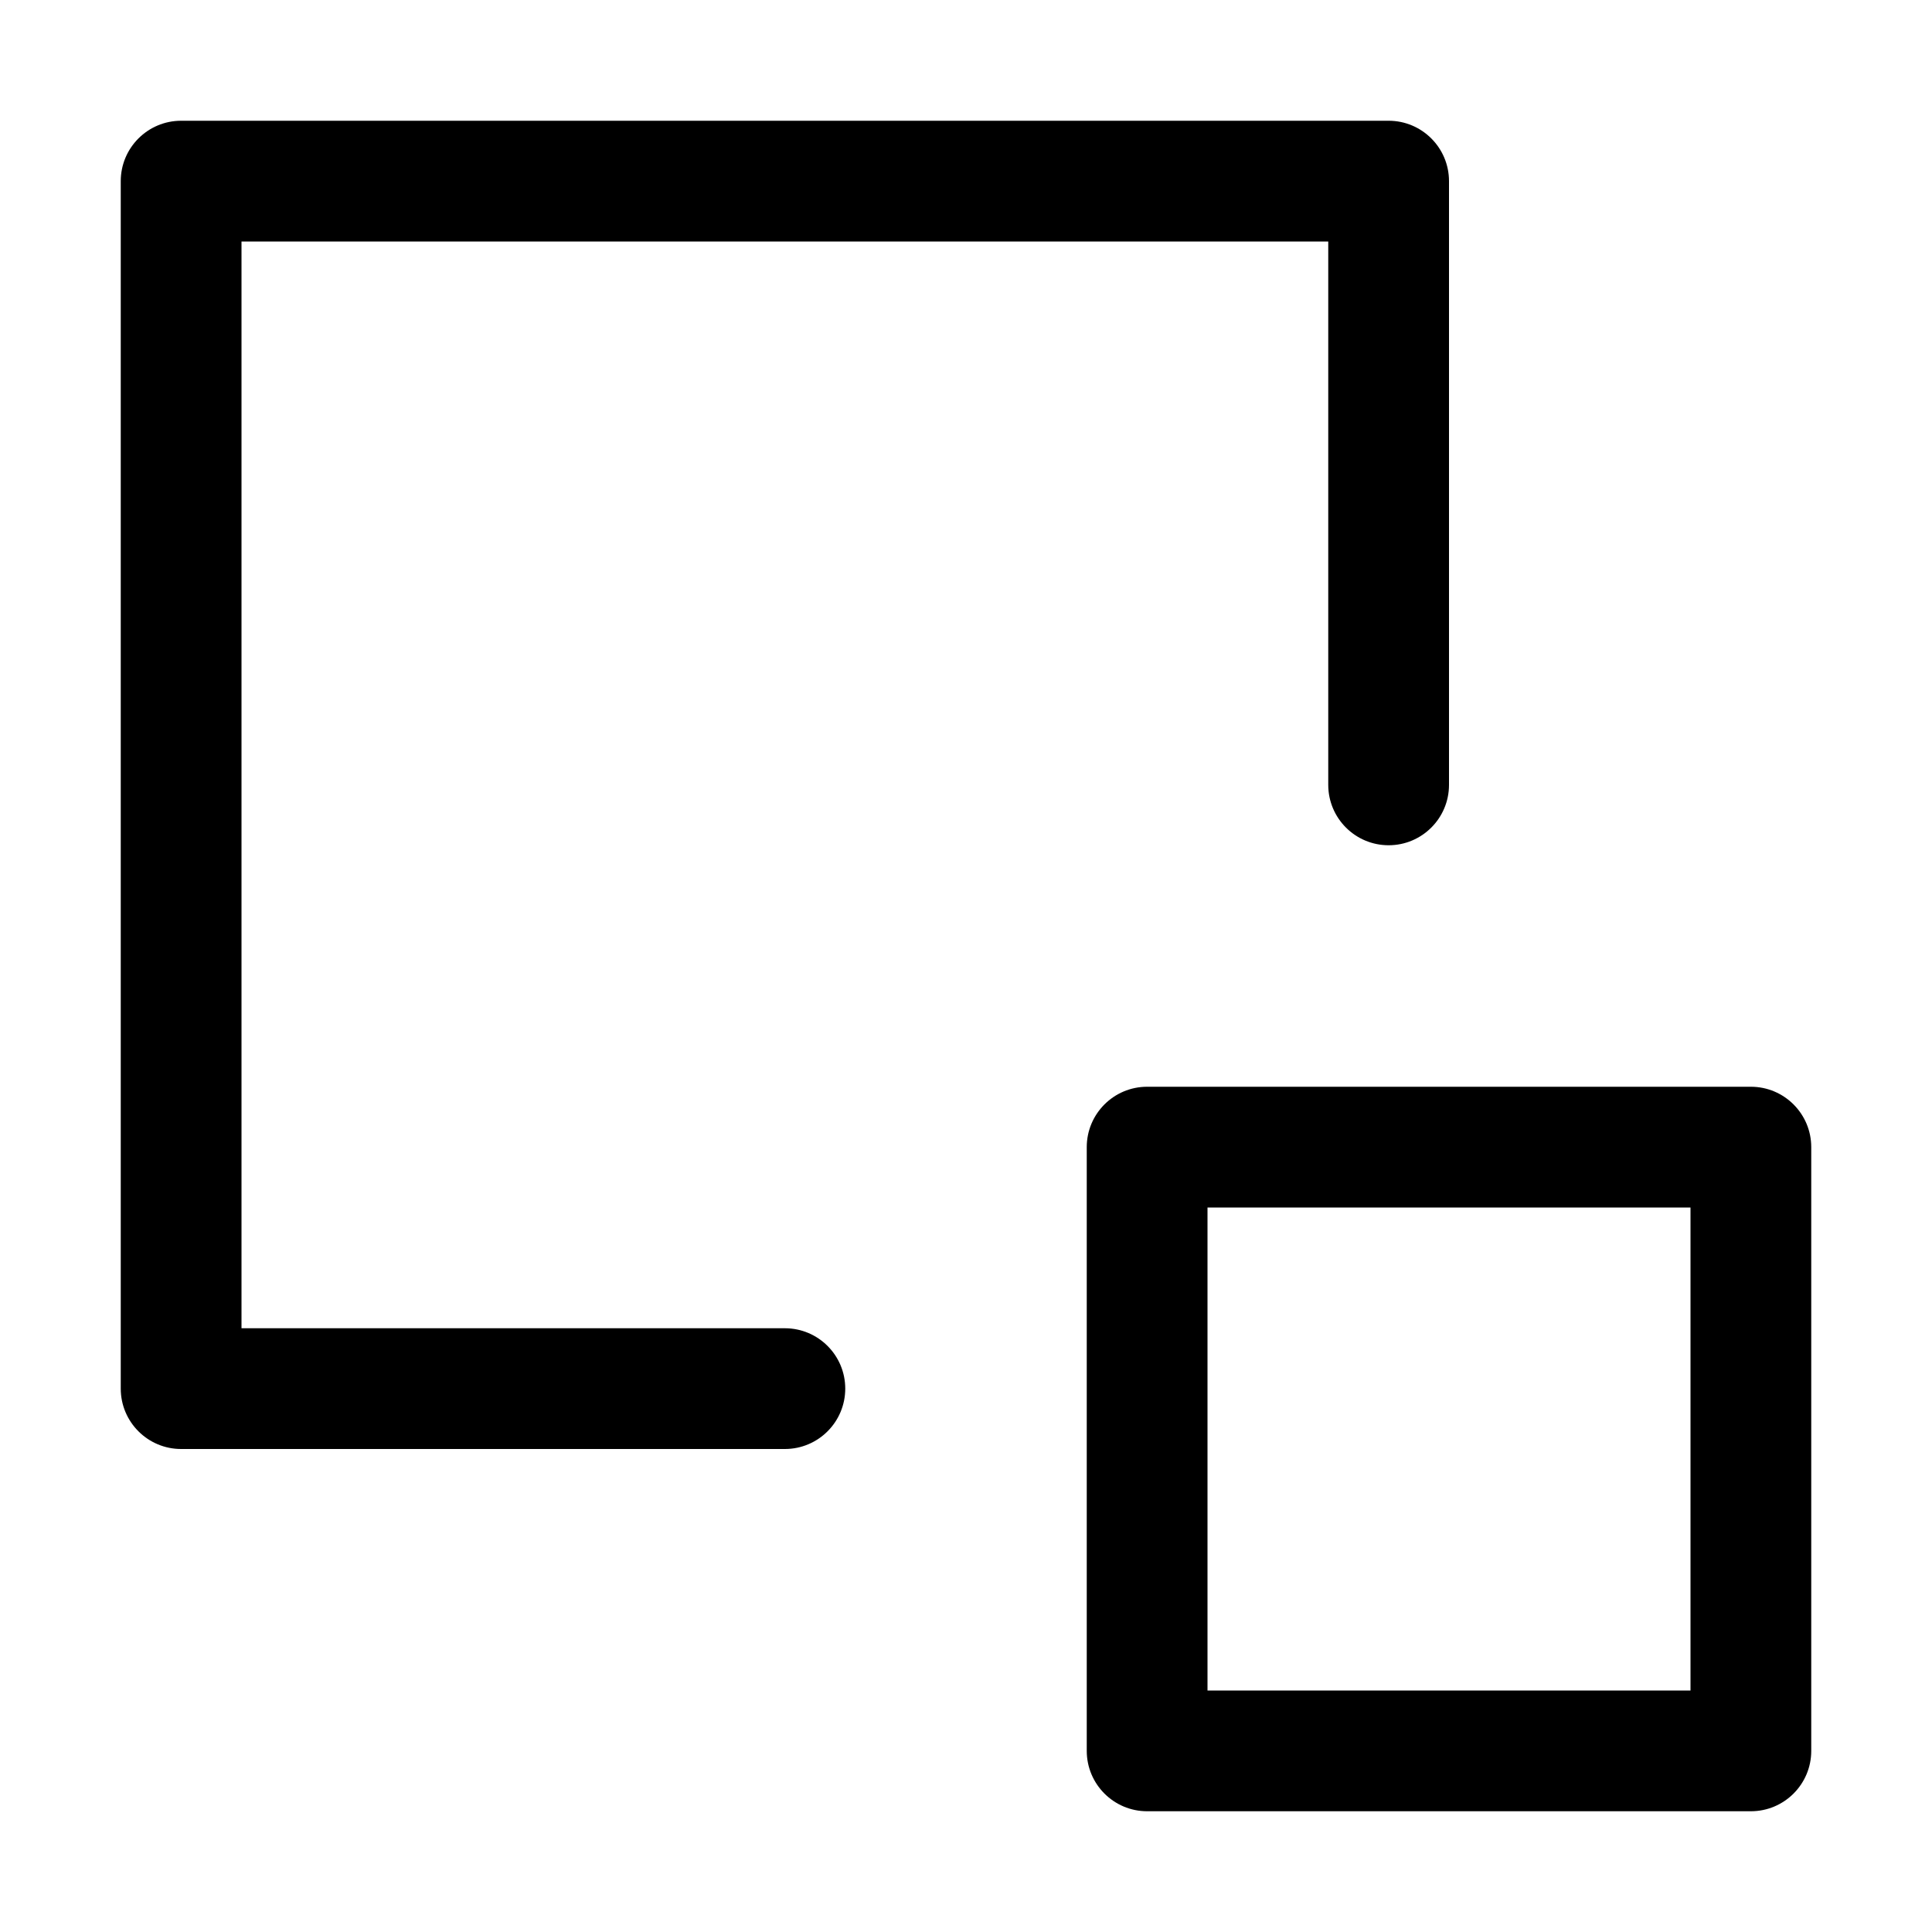
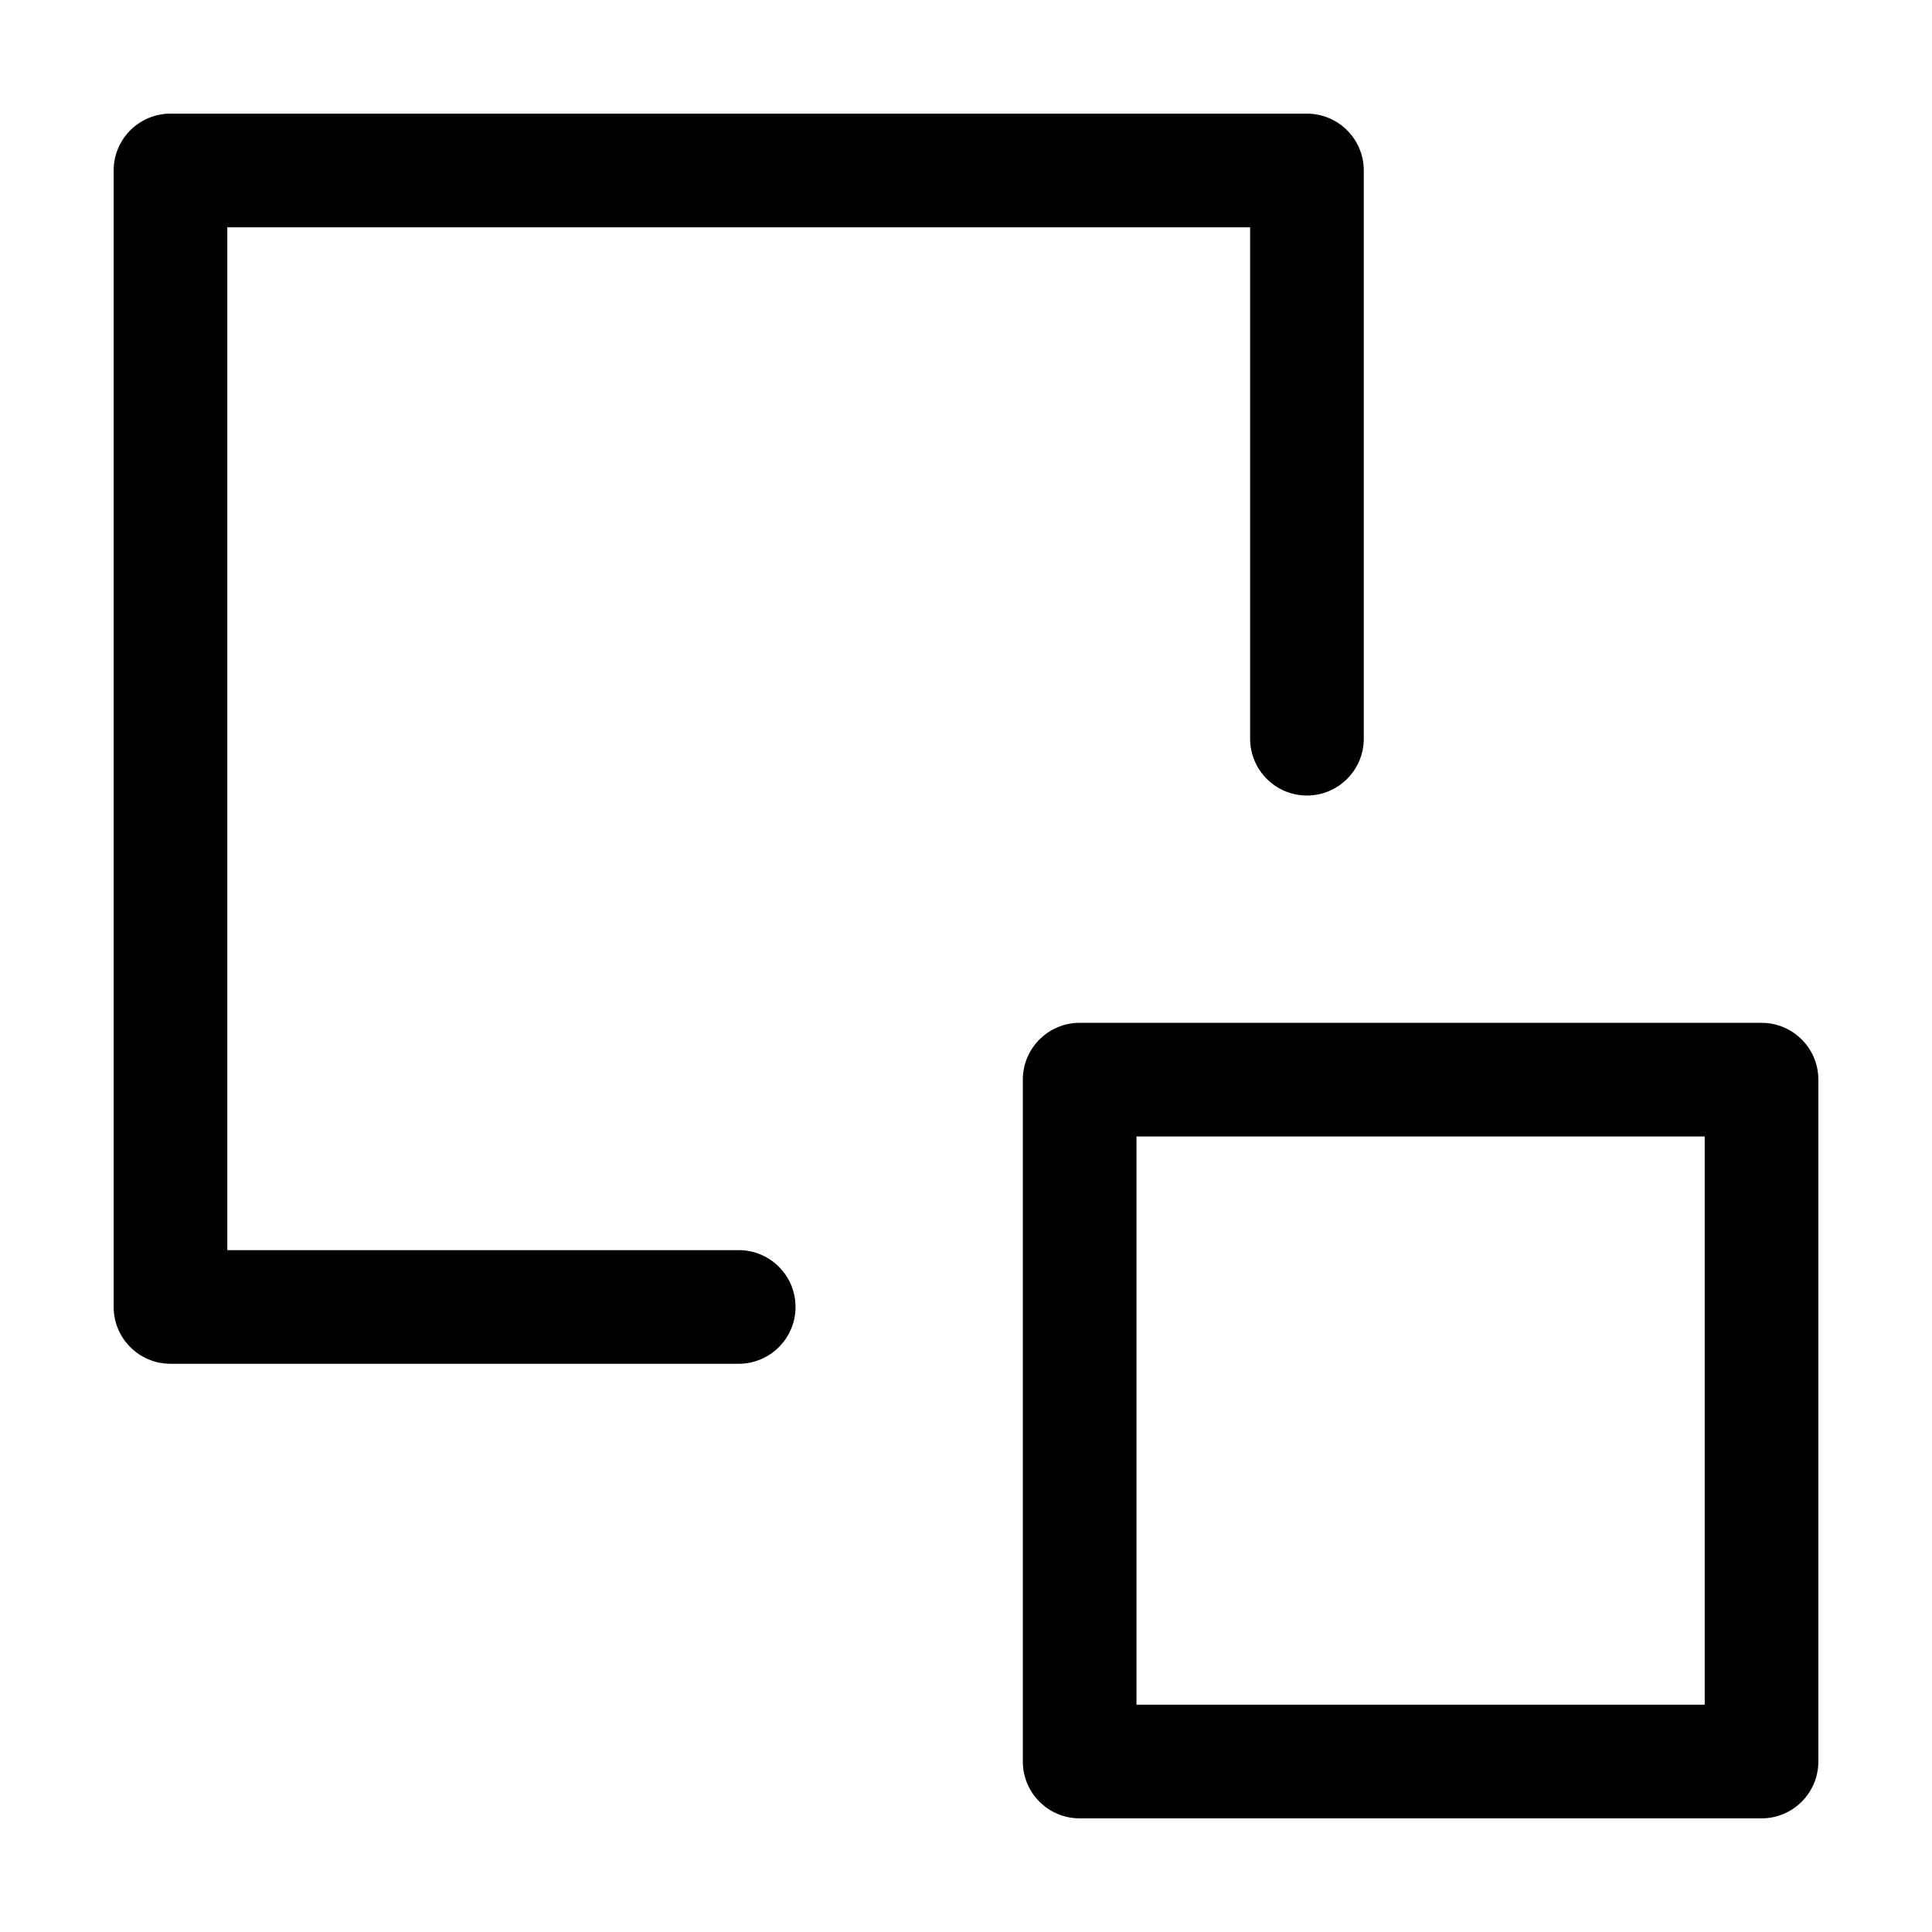
- <svg xmlns="http://www.w3.org/2000/svg" width="16" height="16" version="1.1" viewBox="0 0 16 16">
-   <path d="m1.5 1c-.276 2.76e-5-.5.224-.5.5v10c2.76e-5.276.224.5.5.5h5c.276 0 .5-.224.5-.5s-.224-.5-.5-.5h-4.5v-9h9v4.5c0 .276.224.5.5.5s.5-.224.5-.5v-5c-2.8e-5-.276-.224-.5-.5-.5zm8 8c-.276 2.76e-5-.5.224-.5.5v5c2.76e-5.276.224.5.5.5h5c.276-2.8e-5.5-.224.5-.5v-5c-2.8e-5-.276-.224-.5-.5-.5zm.5 1h4v4h-4z" />
+ <svg xmlns="http://www.w3.org/2000/svg" width="17" height="17" version="1.1" viewBox="0 0 17 17">
+   <path d="m1.5 1c-0.276 2.76e-5 -0.5 0.224-0.5 0.5v10c2.76e-5 0.276 0.224 0.5 0.5 0.5h5c0.276 0 0.5-0.224 0.5-0.5s-0.224-0.5-0.5-0.5h-4.5v-9h9v4.5c0 0.276 0.224 0.5 0.5 0.5s0.5-0.224 0.5-0.5v-5c-2.8e-5 -0.276-0.224-0.5-0.5-0.5zm8 8c-0.276 2.76e-5 -0.5 0.224-0.5 0.5v6c2.76e-5 0.276 0.224 0.5 0.5 0.5h6c0.276-2.8e-5 0.5-0.224 0.5-0.5v-6c-2.8e-5 -0.276-0.224-0.5-0.5-0.5zm0.5 1h5v5h-5z" />
</svg>
